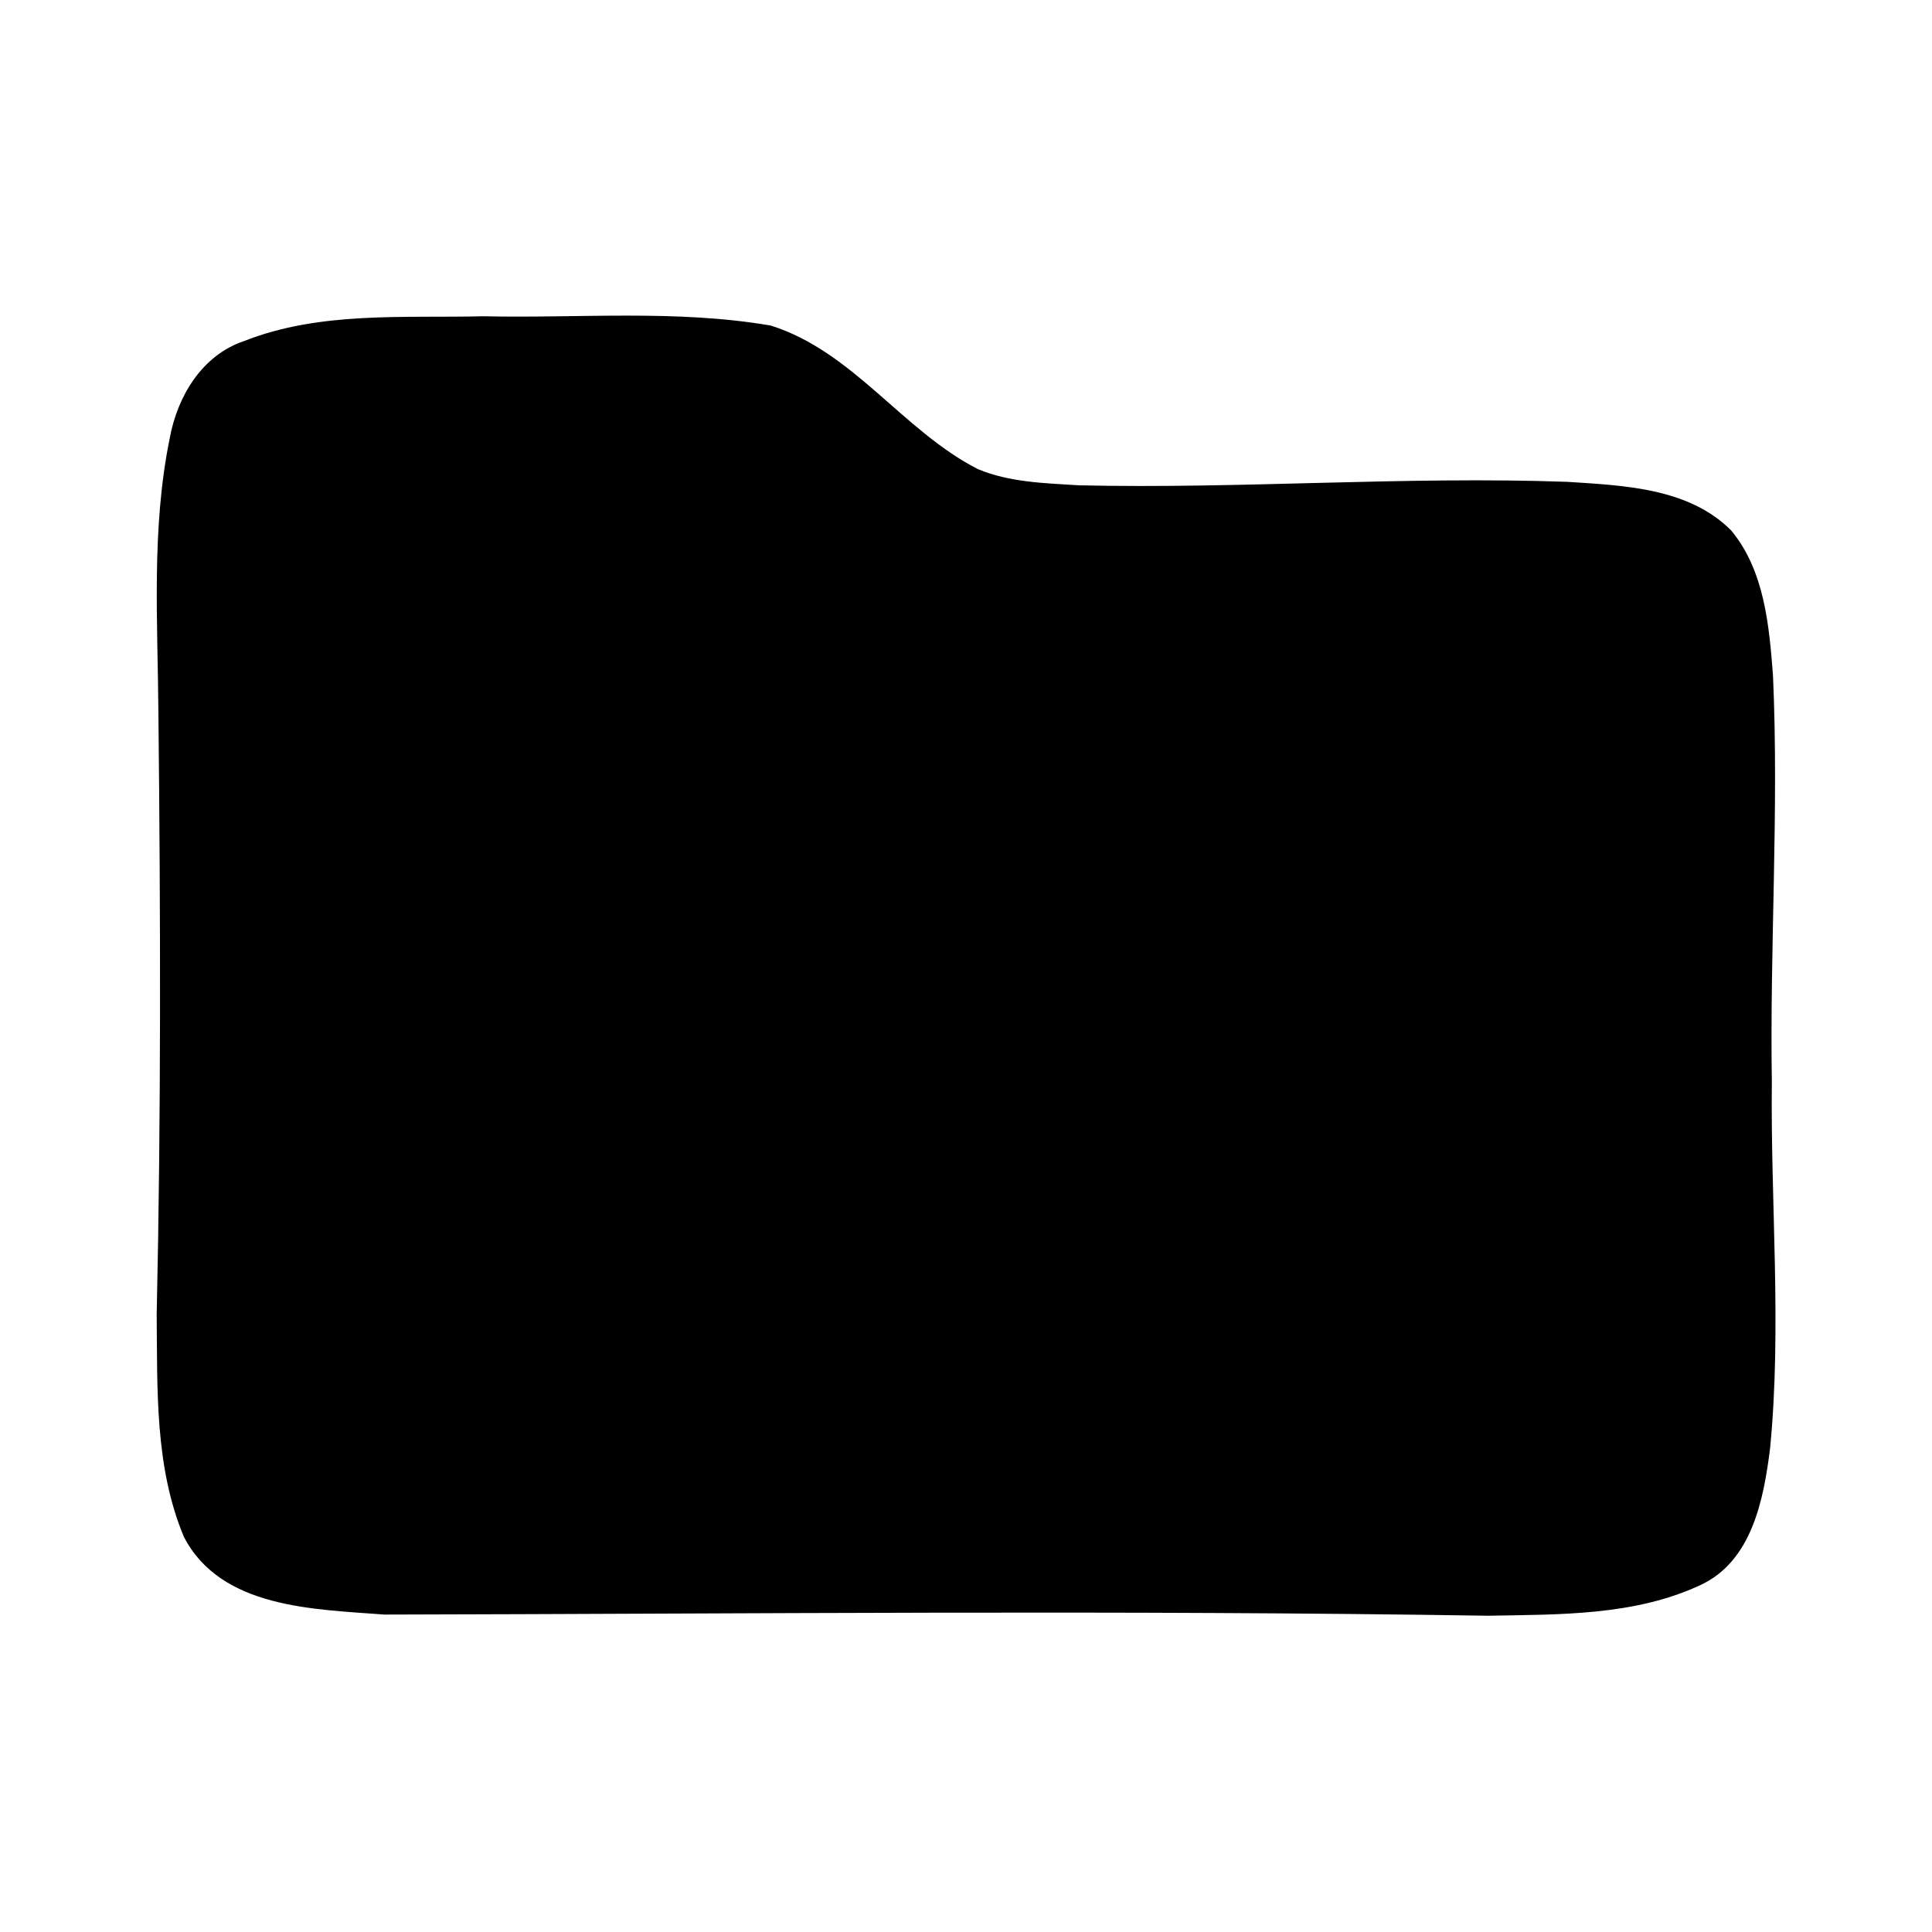
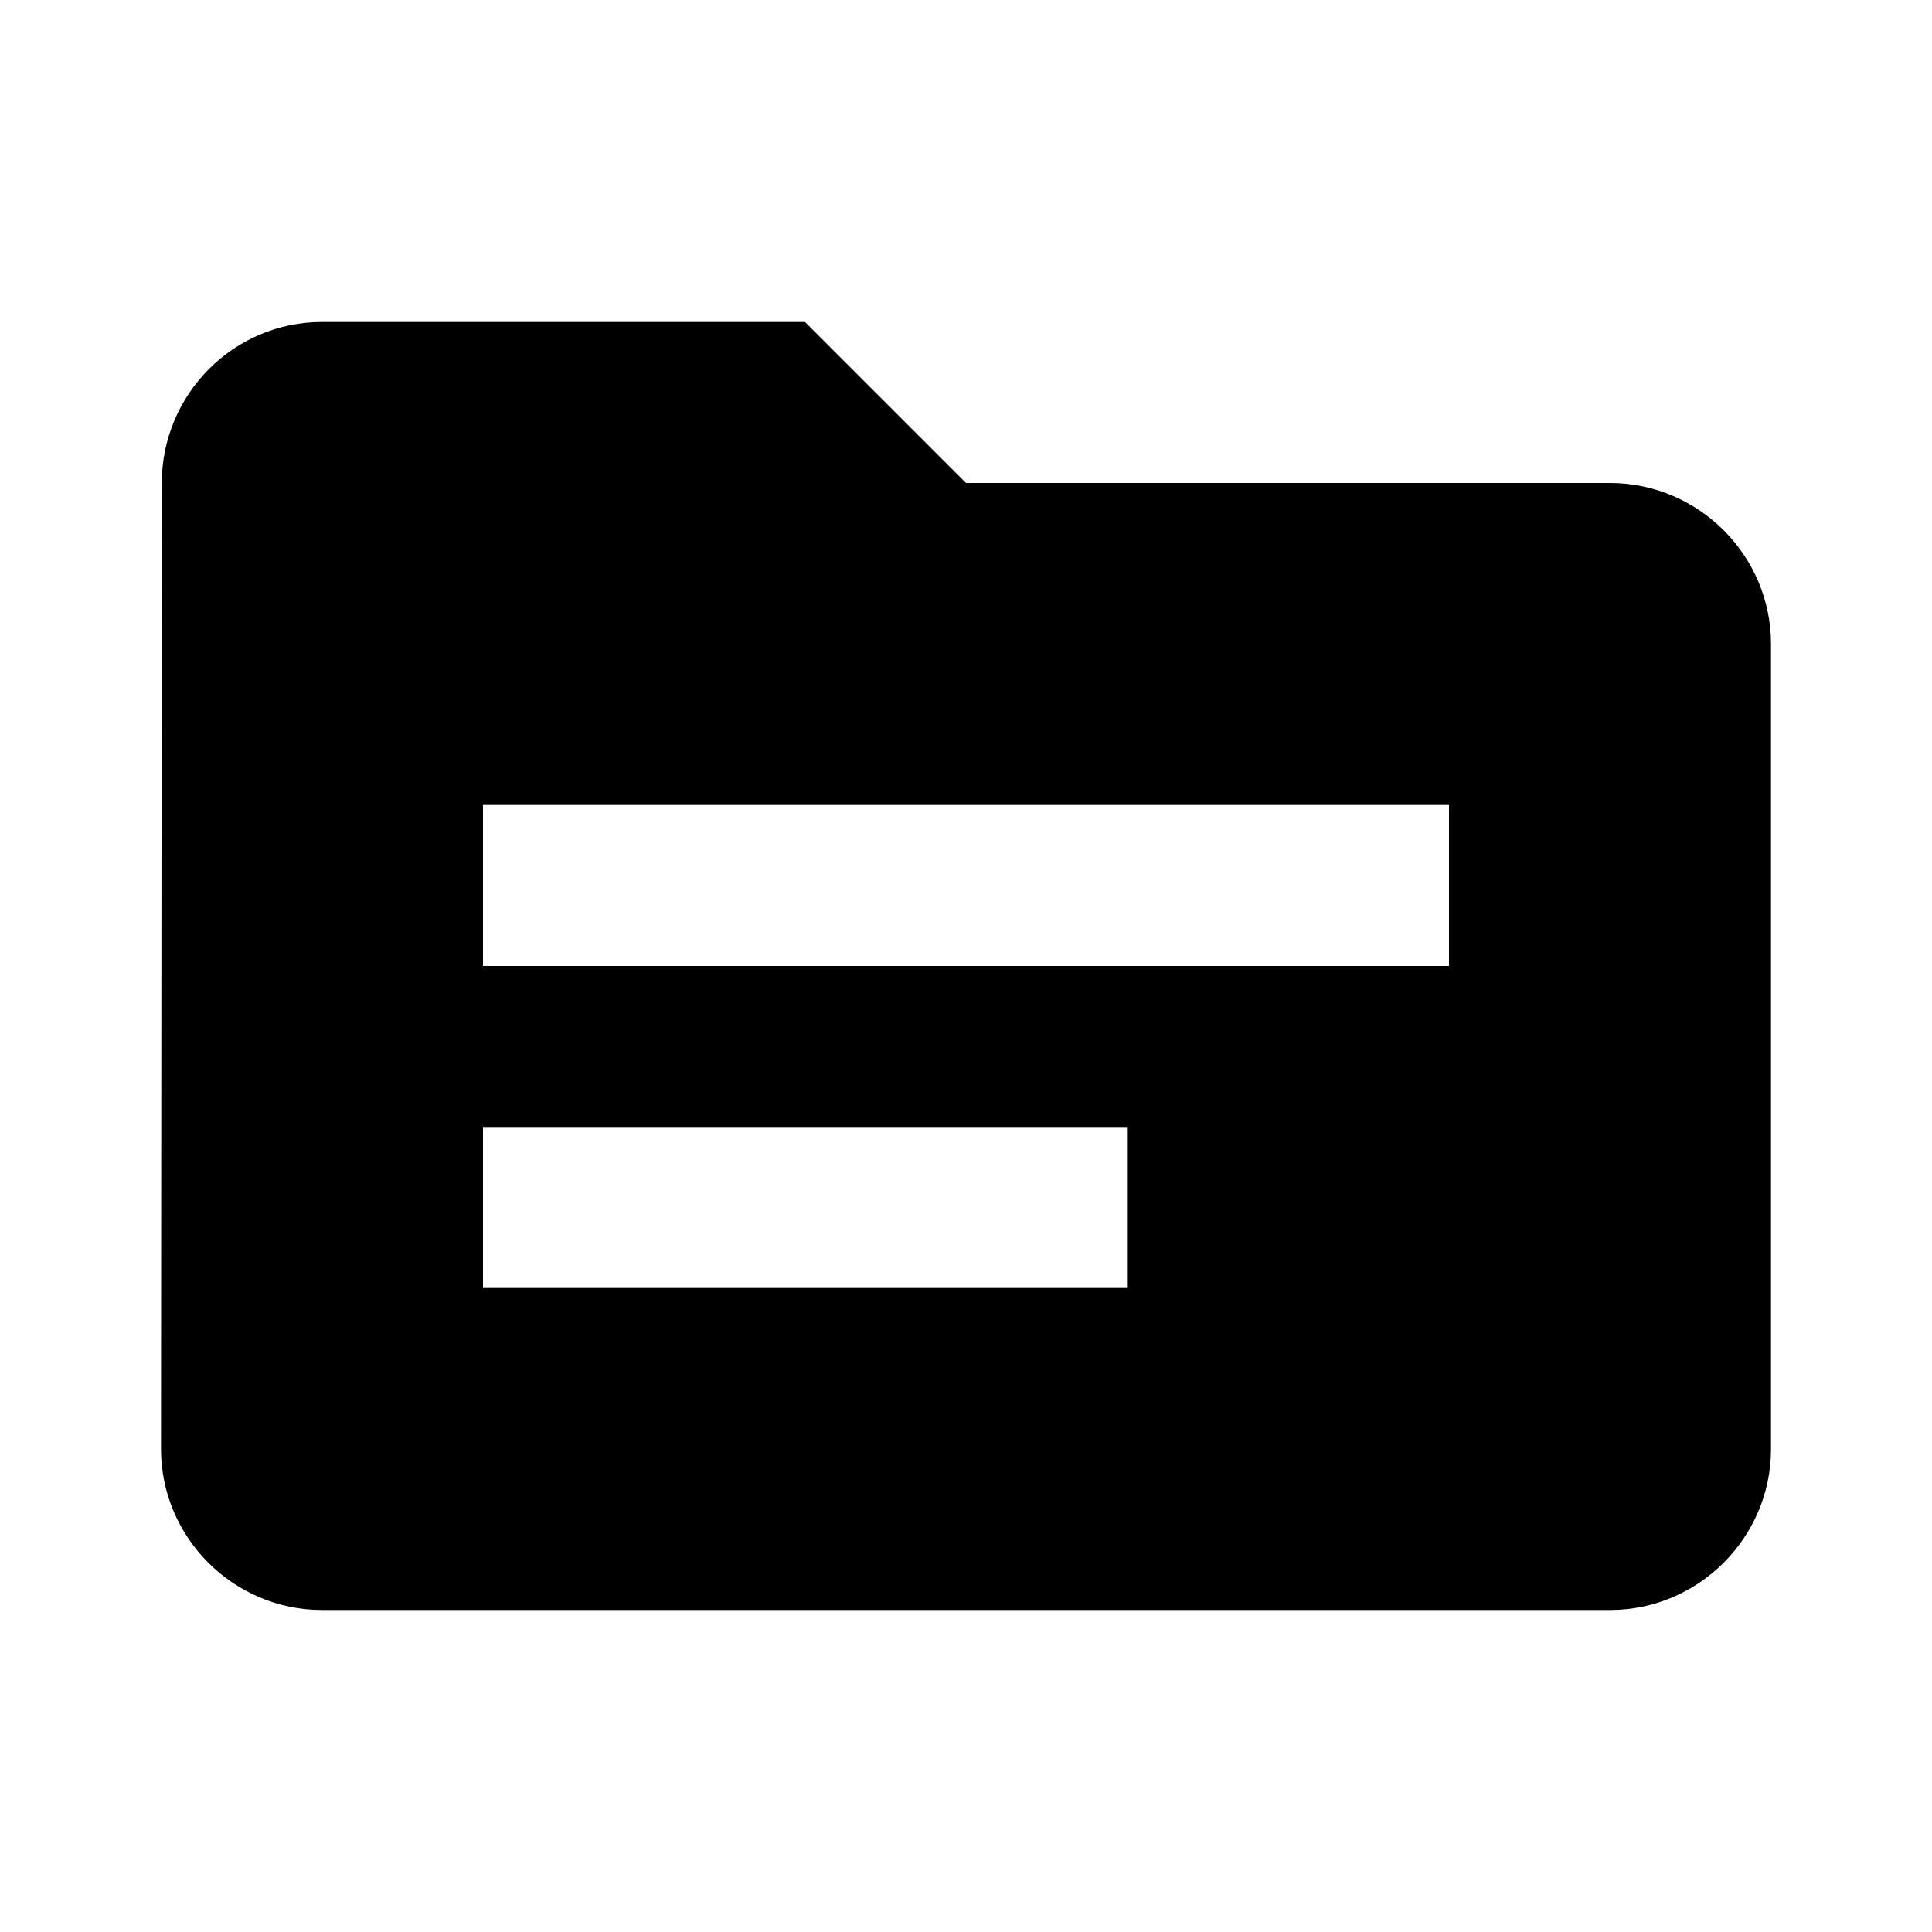
- <svg xmlns="http://www.w3.org/2000/svg" width="100pt" height="100pt" viewBox="0 0 100 100" version="1.1">
-   <g id="#000000ff">
-     <path fill="#000000" opacity="1.00" d=" M 12.64 17.65 C 16.57 16.10 20.89 16.47 25.02 16.37 C 29.98 16.48 34.99 16.01 39.89 16.85 C 44.16 18.19 46.71 22.28 50.61 24.28 C 52.26 24.97 54.10 25.01 55.86 25.12 C 64.28 25.31 72.71 24.64 81.13 24.94 C 84.05 25.13 87.40 25.25 89.60 27.45 C 91.33 29.53 91.57 32.37 91.77 34.96 C 92.08 41.97 91.60 48.99 91.71 56.00 C 91.64 62.32 92.23 68.65 91.62 74.96 C 91.29 77.59 90.69 80.81 88.00 82.05 C 84.58 83.64 80.71 83.56 77.02 83.63 C 57.98 83.33 38.93 83.53 19.90 83.57 C 16.27 83.29 11.44 83.26 9.52 79.55 C 8.00 75.93 8.15 71.89 8.11 68.03 C 8.34 57.70 8.31 47.35 8.20 37.01 C 8.17 32.23 7.82 27.38 8.79 22.66 C 9.19 20.50 10.46 18.38 12.64 17.65 Z" />
+ <svg xmlns="http://www.w3.org/2000/svg" enable-background="new 0 0 24 24" height="24px" viewBox="0 0 24 24" width="24px" fill="#000000">
+   <g>
+     <rect fill="none" height="24" width="24" />
+     <path d="M20,6h-8l-2-2H4C2.9,4,2.01,4.9,2.01,6L2,18c0,1.1,0.9,2,2,2h16c1.1,0,2-0.9,2-2V8C22,6.9,21.1,6,20,6z M14,16H6v-2h8V16z M18,12H6v-2h12V12z" />
  </g>
</svg>
